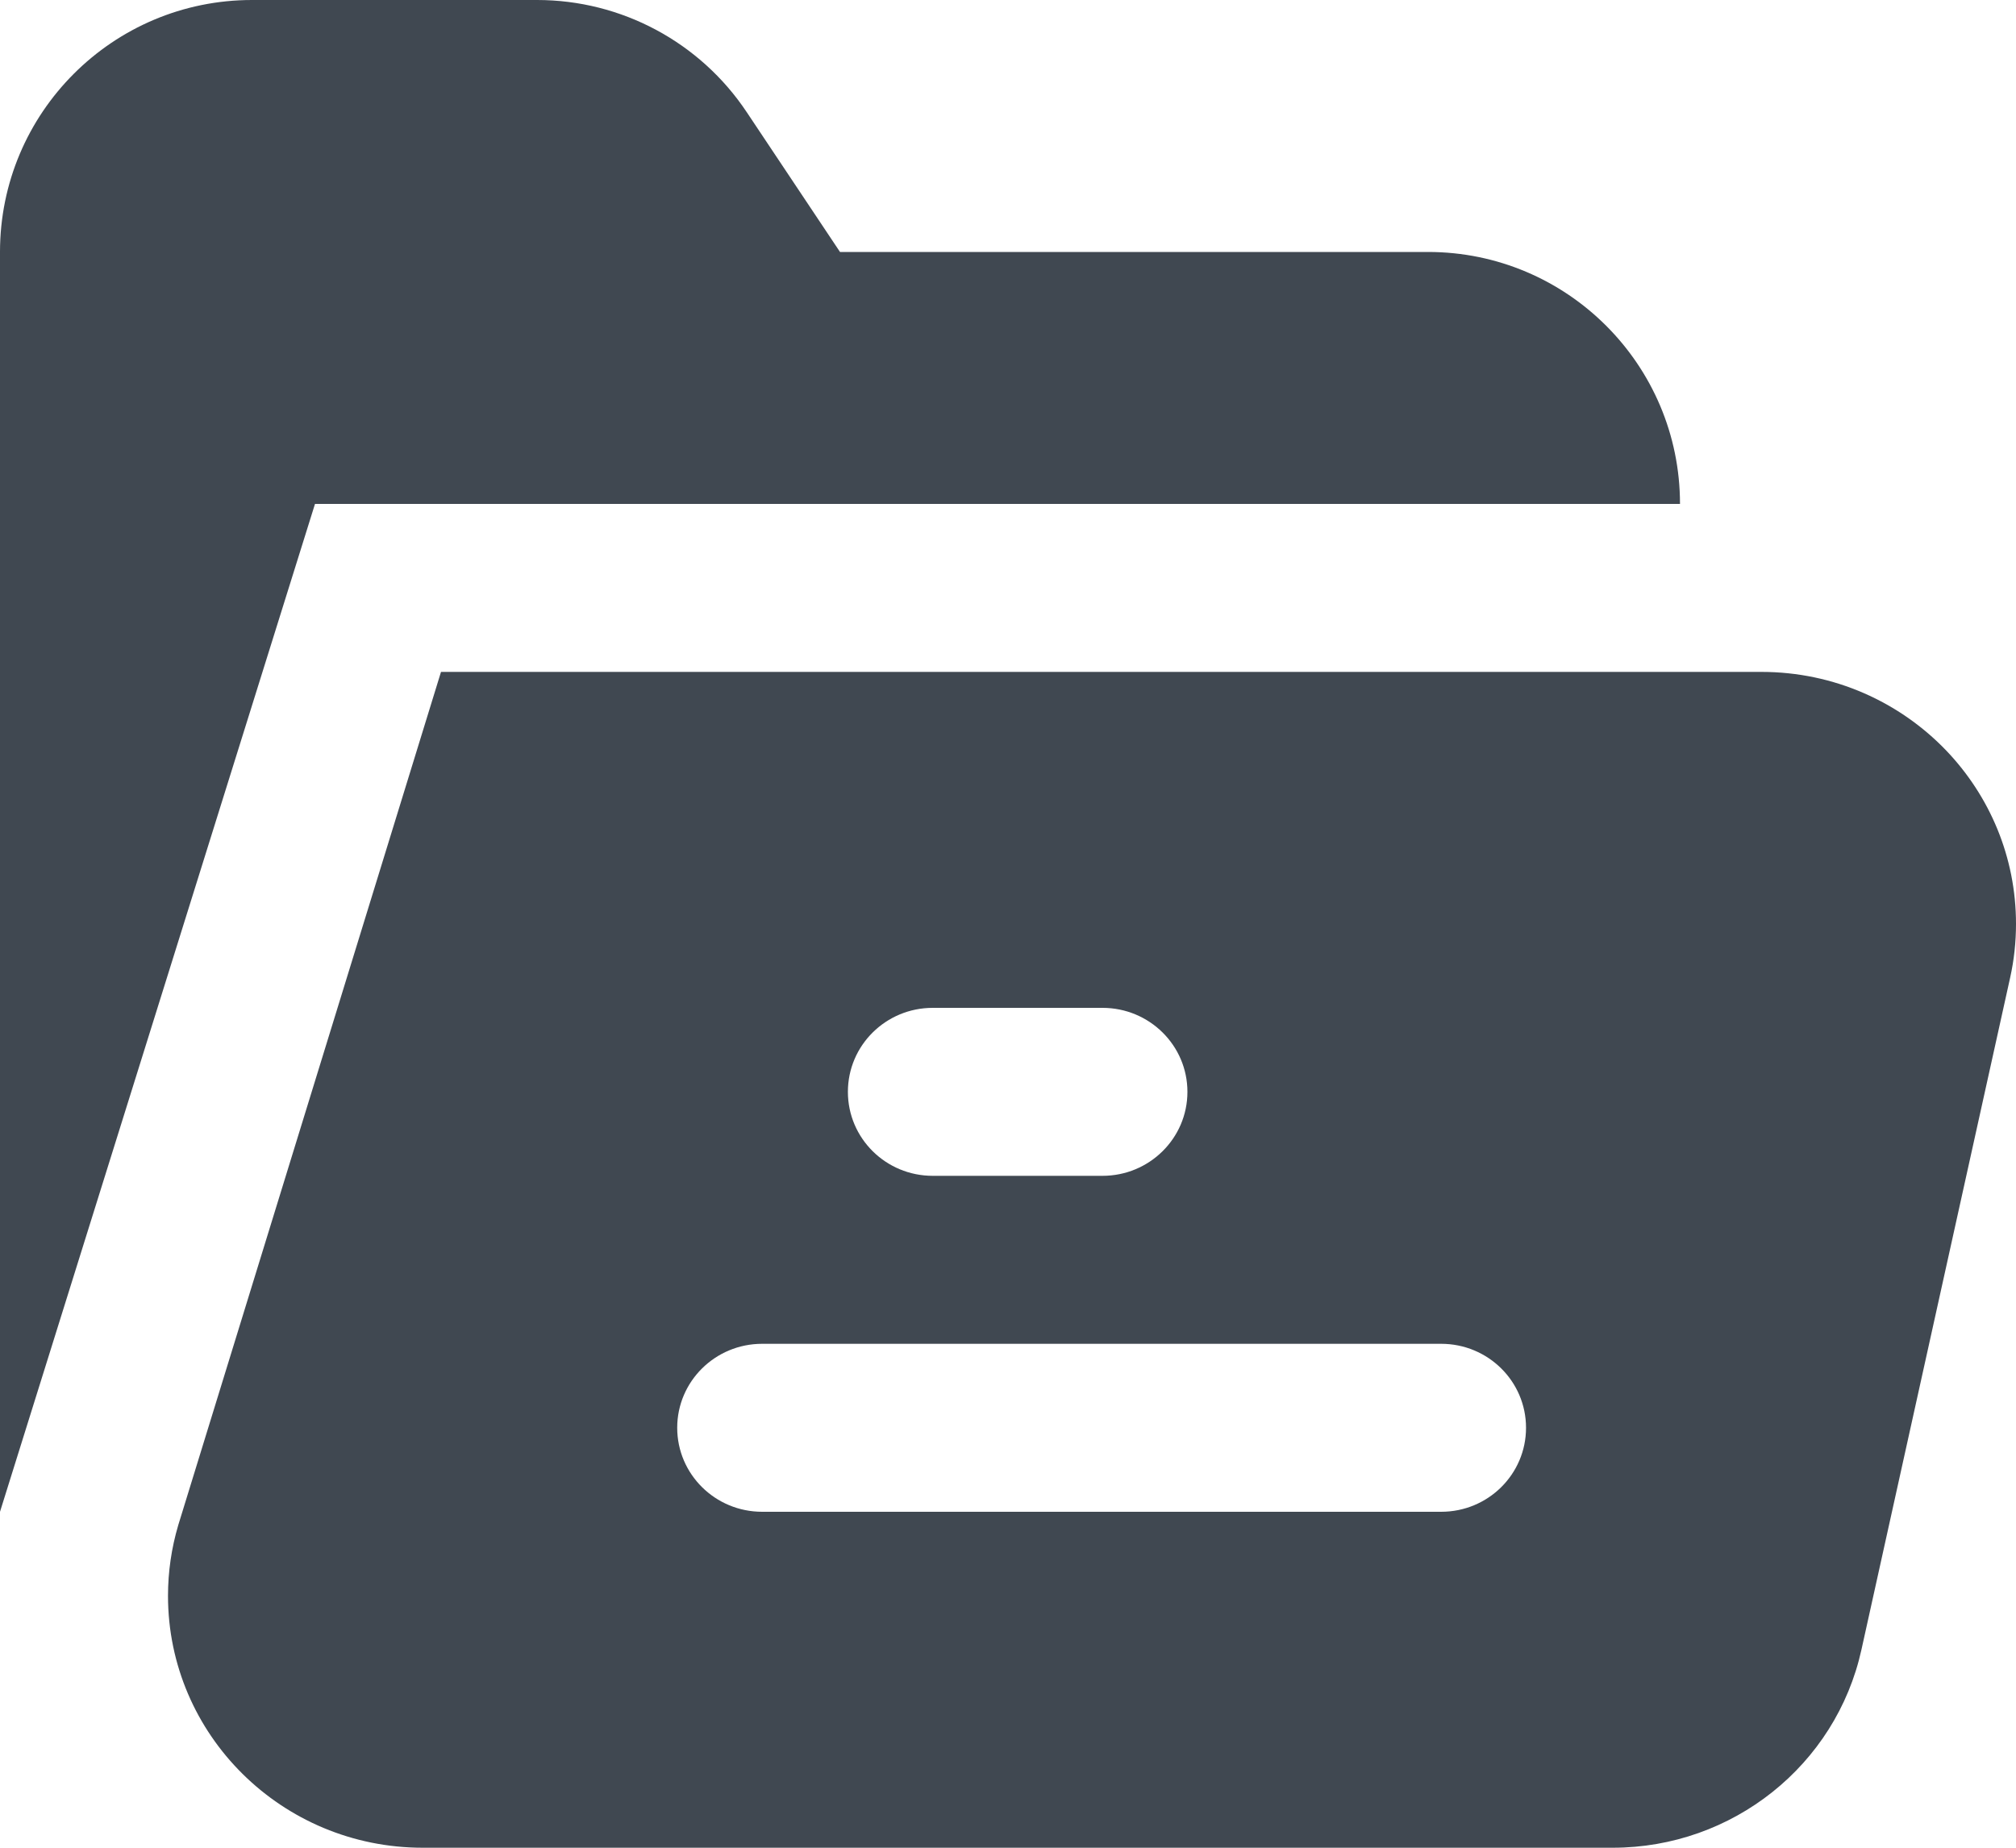
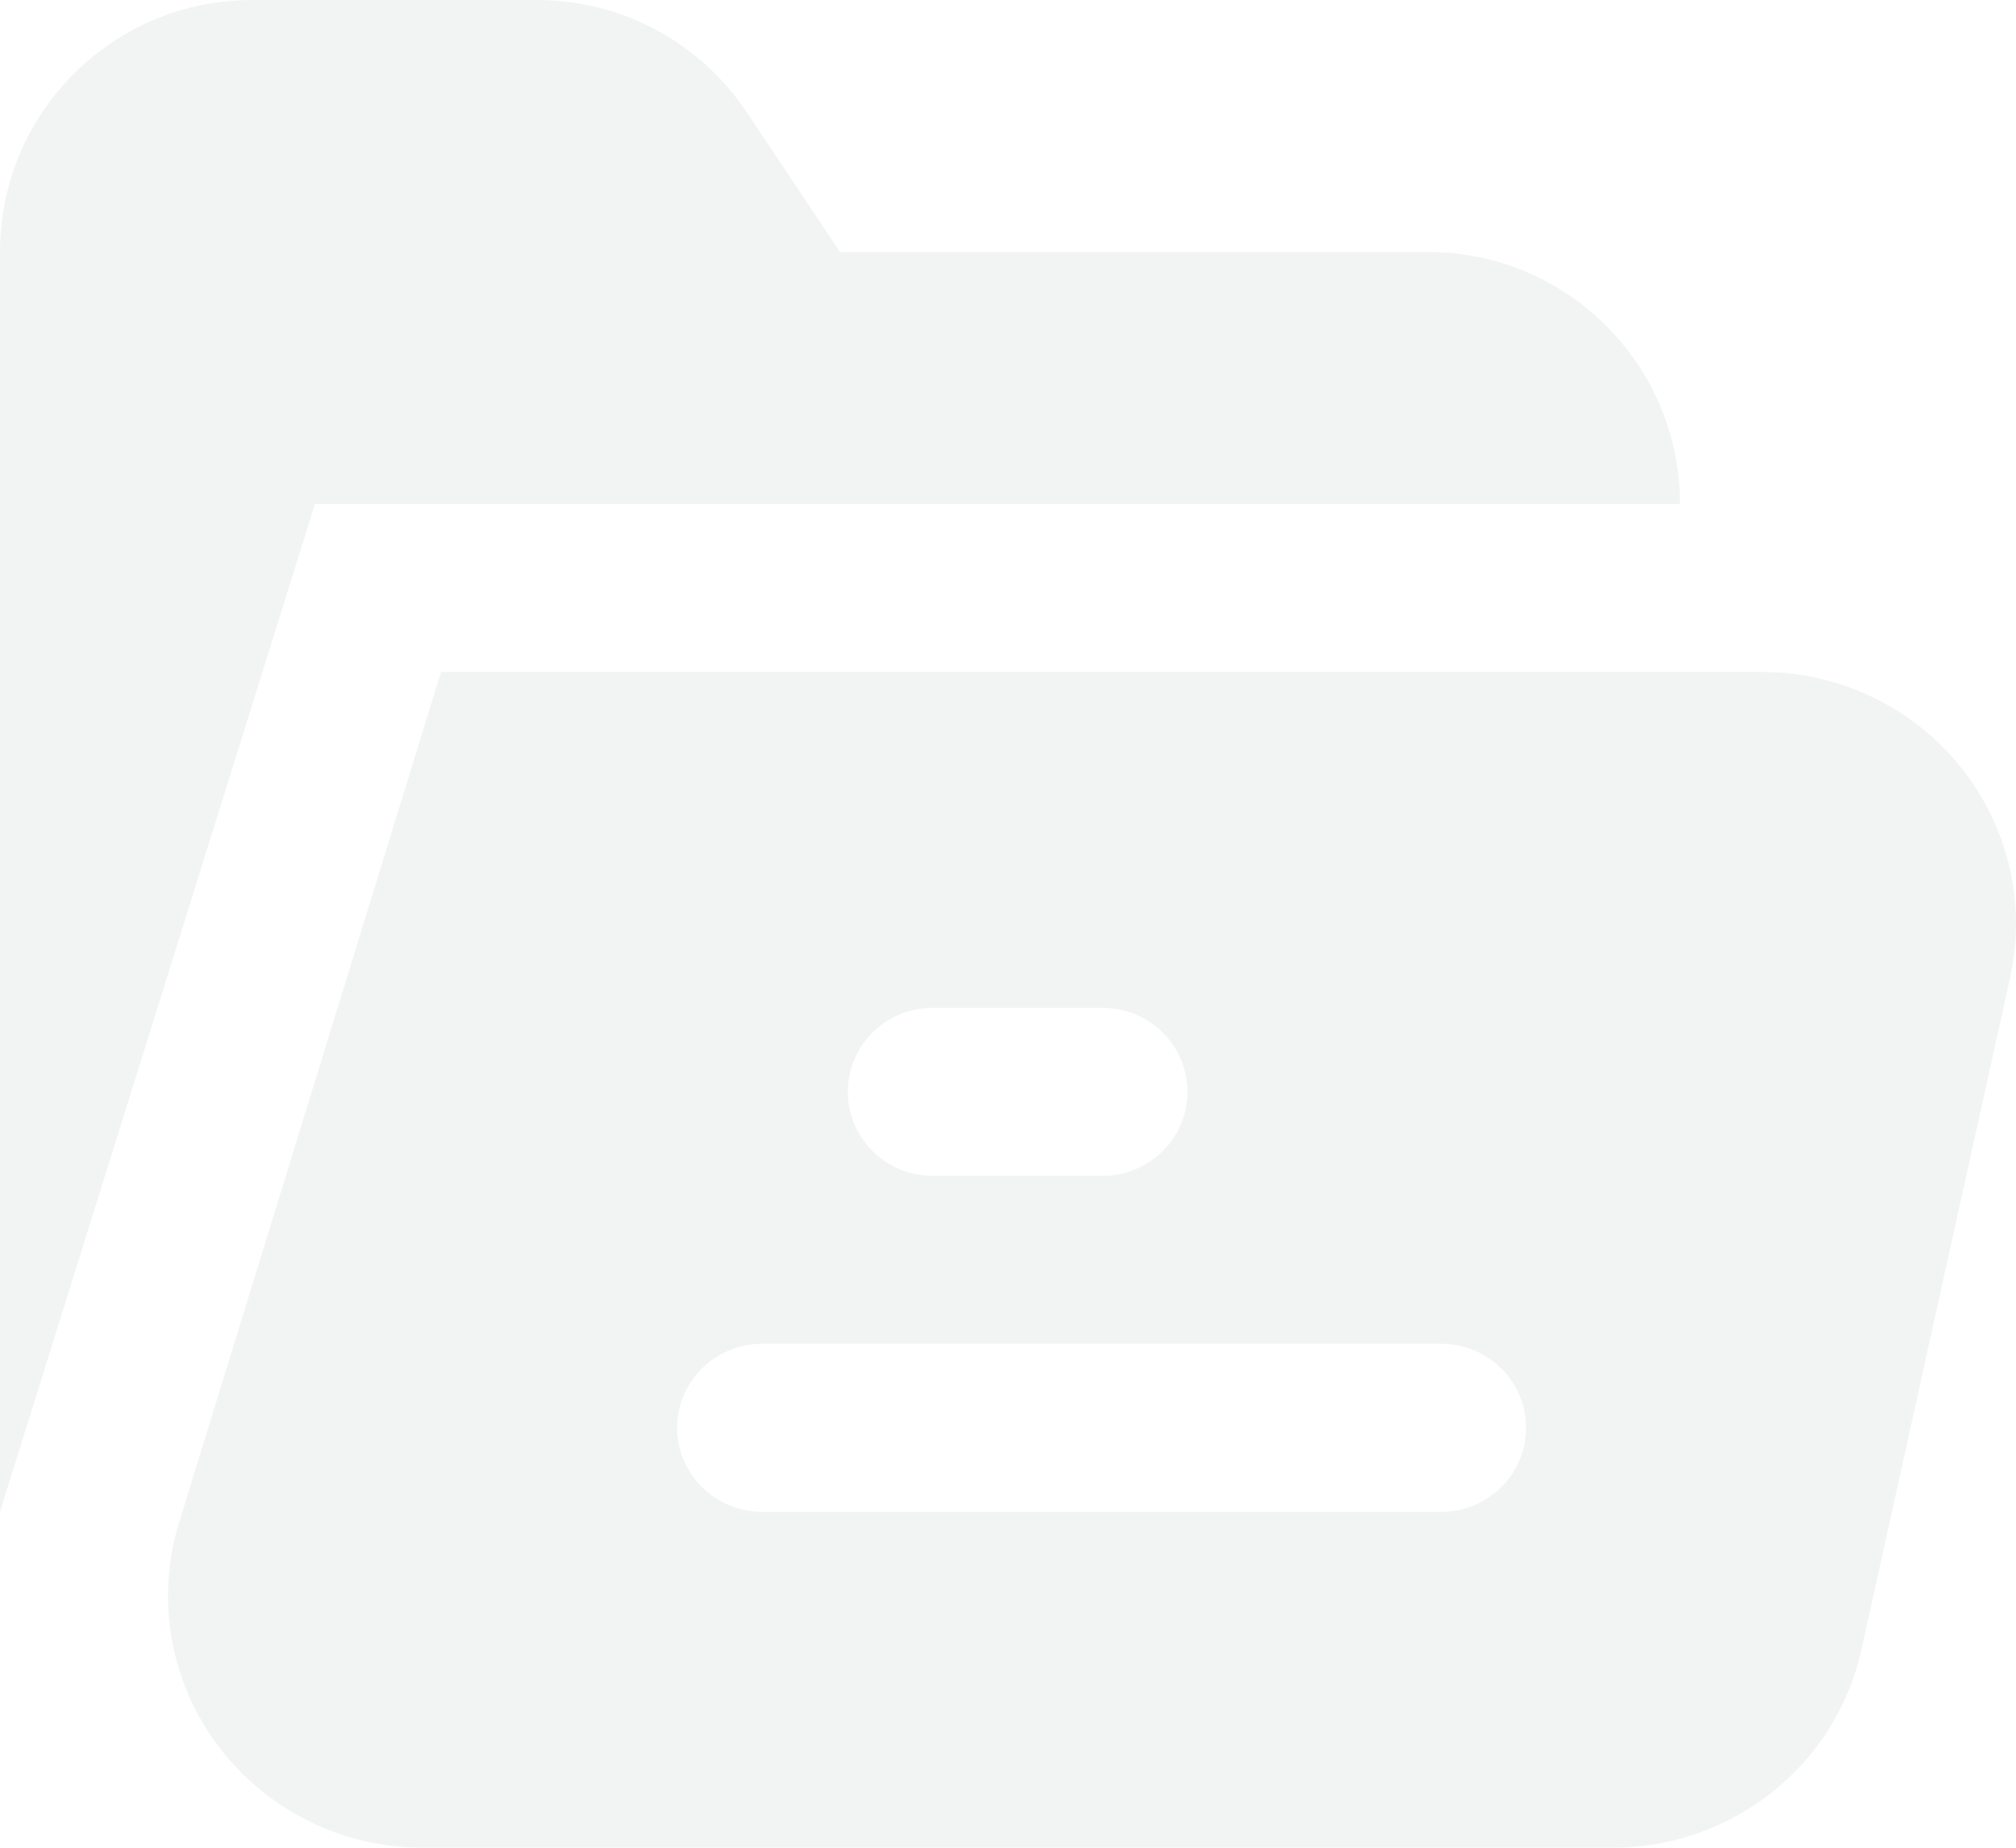
<svg xmlns="http://www.w3.org/2000/svg" width="24" height="22" viewBox="0 0 24 22">
-   <path fill="#404851" d="M20,7 L3.75,7 L0,19 L0,4 C0,2.343 1.343,1 3,1 L6.394,1 C7.397,1 8.334,1.501 8.89,2.336 L10,4 L17,4 C18.656,4 20,5.343 20,7 Z M17.157,19 C17.715,19 18.167,18.553 18.167,18 C18.167,17.447 17.715,17 17.157,17 L9.073,17 C8.515,17 8.062,17.447 8.062,18 C8.062,18.553 8.515,19 9.073,19 L17.157,19 Z M11.104,13 C10.546,13 10.094,13.447 10.094,14 C10.094,14.553 10.546,15 11.104,15 L13.125,15 C13.683,15 14.136,14.553 14.136,14 C14.136,13.447 13.683,13 13.125,13 L11.104,13 Z M5.25,9 L20.969,9 C21.837,9 22.619,9.361 23.172,9.939 C23.685,10.477 24,11.202 24,12 C24,12.216 23.977,12.431 23.93,12.642 L22.16,20.642 C21.856,22.019 20.623,23 19.199,23 L5.032,23 C3.358,23 2,21.657 2,20 C2,19.716 2.041,19.433 2.122,19.159 L5.25,9 Z" transform="translate(0 -1)" />
+   <path fill="#F2F4F3" d="M20,7 L3.75,7 L0,19 L0,4 C0,2.343 1.343,1 3,1 L6.394,1 C7.397,1 8.334,1.501 8.89,2.336 L10,4 L17,4 C18.656,4 20,5.343 20,7 Z M17.157,19 C17.715,19 18.167,18.553 18.167,18 C18.167,17.447 17.715,17 17.157,17 L9.073,17 C8.515,17 8.062,17.447 8.062,18 C8.062,18.553 8.515,19 9.073,19 L17.157,19 Z M11.104,13 C10.546,13 10.094,13.447 10.094,14 C10.094,14.553 10.546,15 11.104,15 L13.125,15 C13.683,15 14.136,14.553 14.136,14 C14.136,13.447 13.683,13 13.125,13 L11.104,13 Z M5.25,9 L20.969,9 C21.837,9 22.619,9.361 23.172,9.939 C23.685,10.477 24,11.202 24,12 C24,12.216 23.977,12.431 23.93,12.642 L22.16,20.642 C21.856,22.019 20.623,23 19.199,23 L5.032,23 C3.358,23 2,21.657 2,20 C2,19.716 2.041,19.433 2.122,19.159 L5.25,9 Z" transform="translate(0 -1)" />
</svg>
